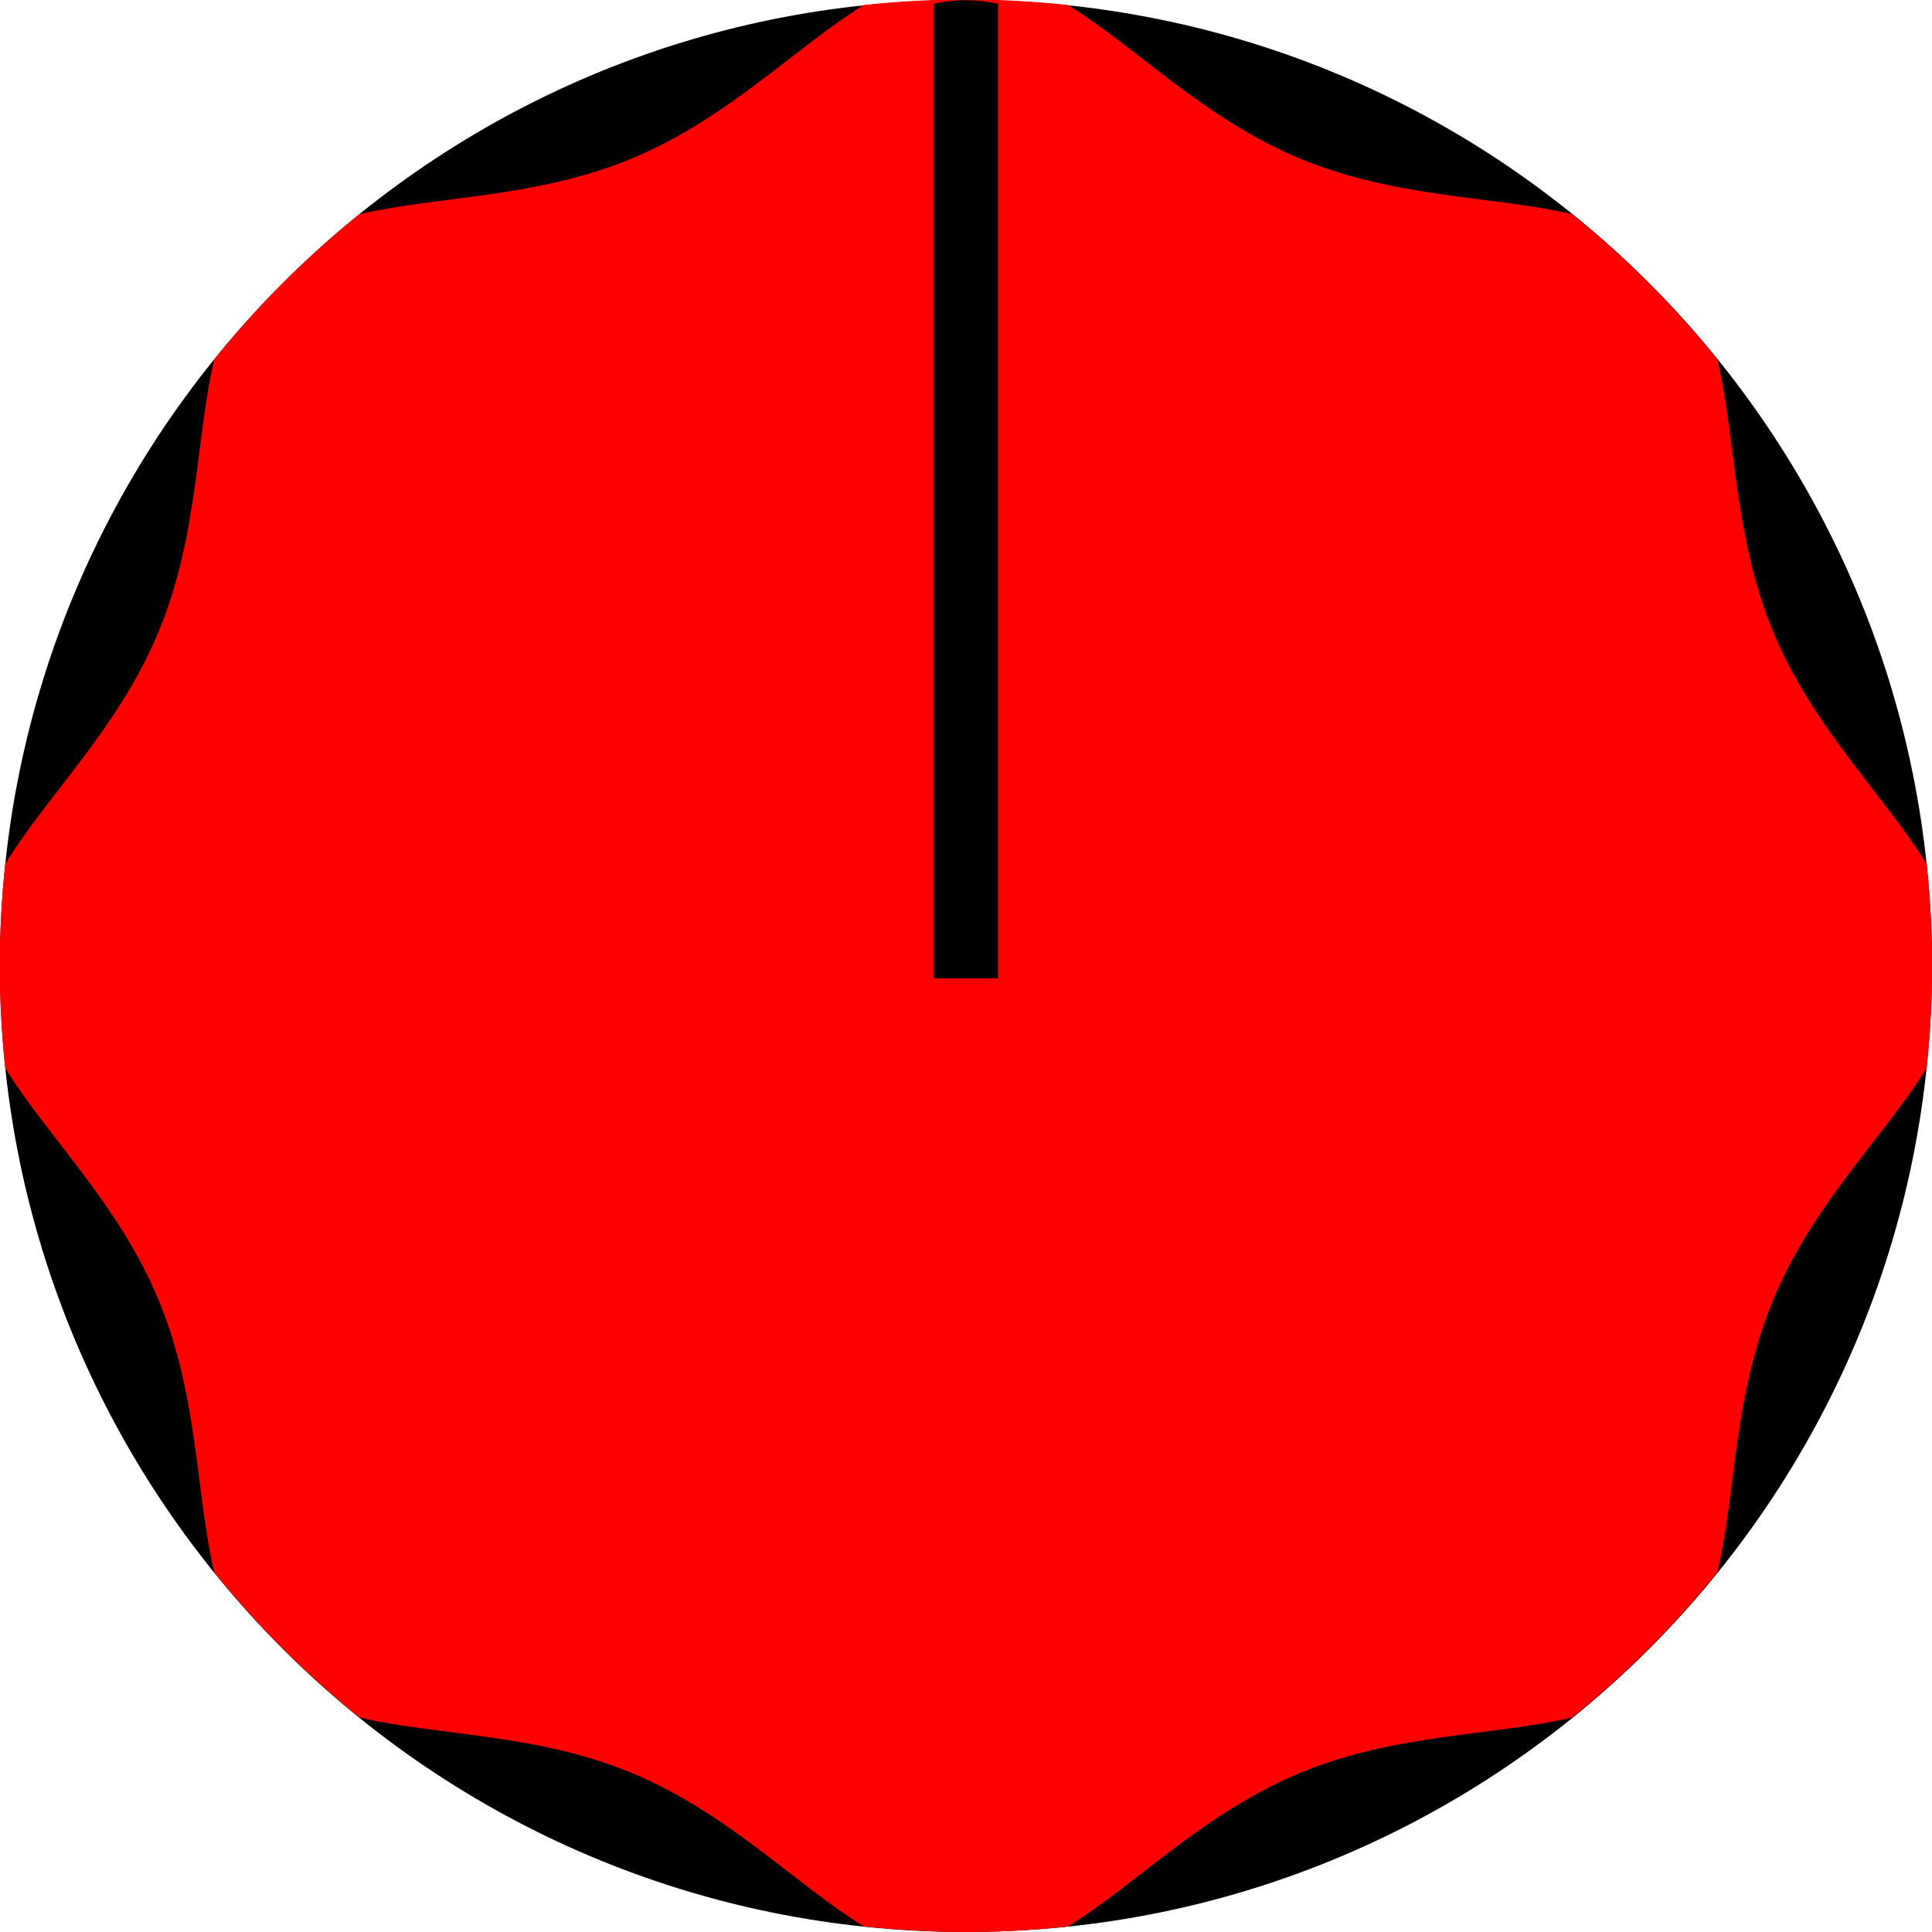
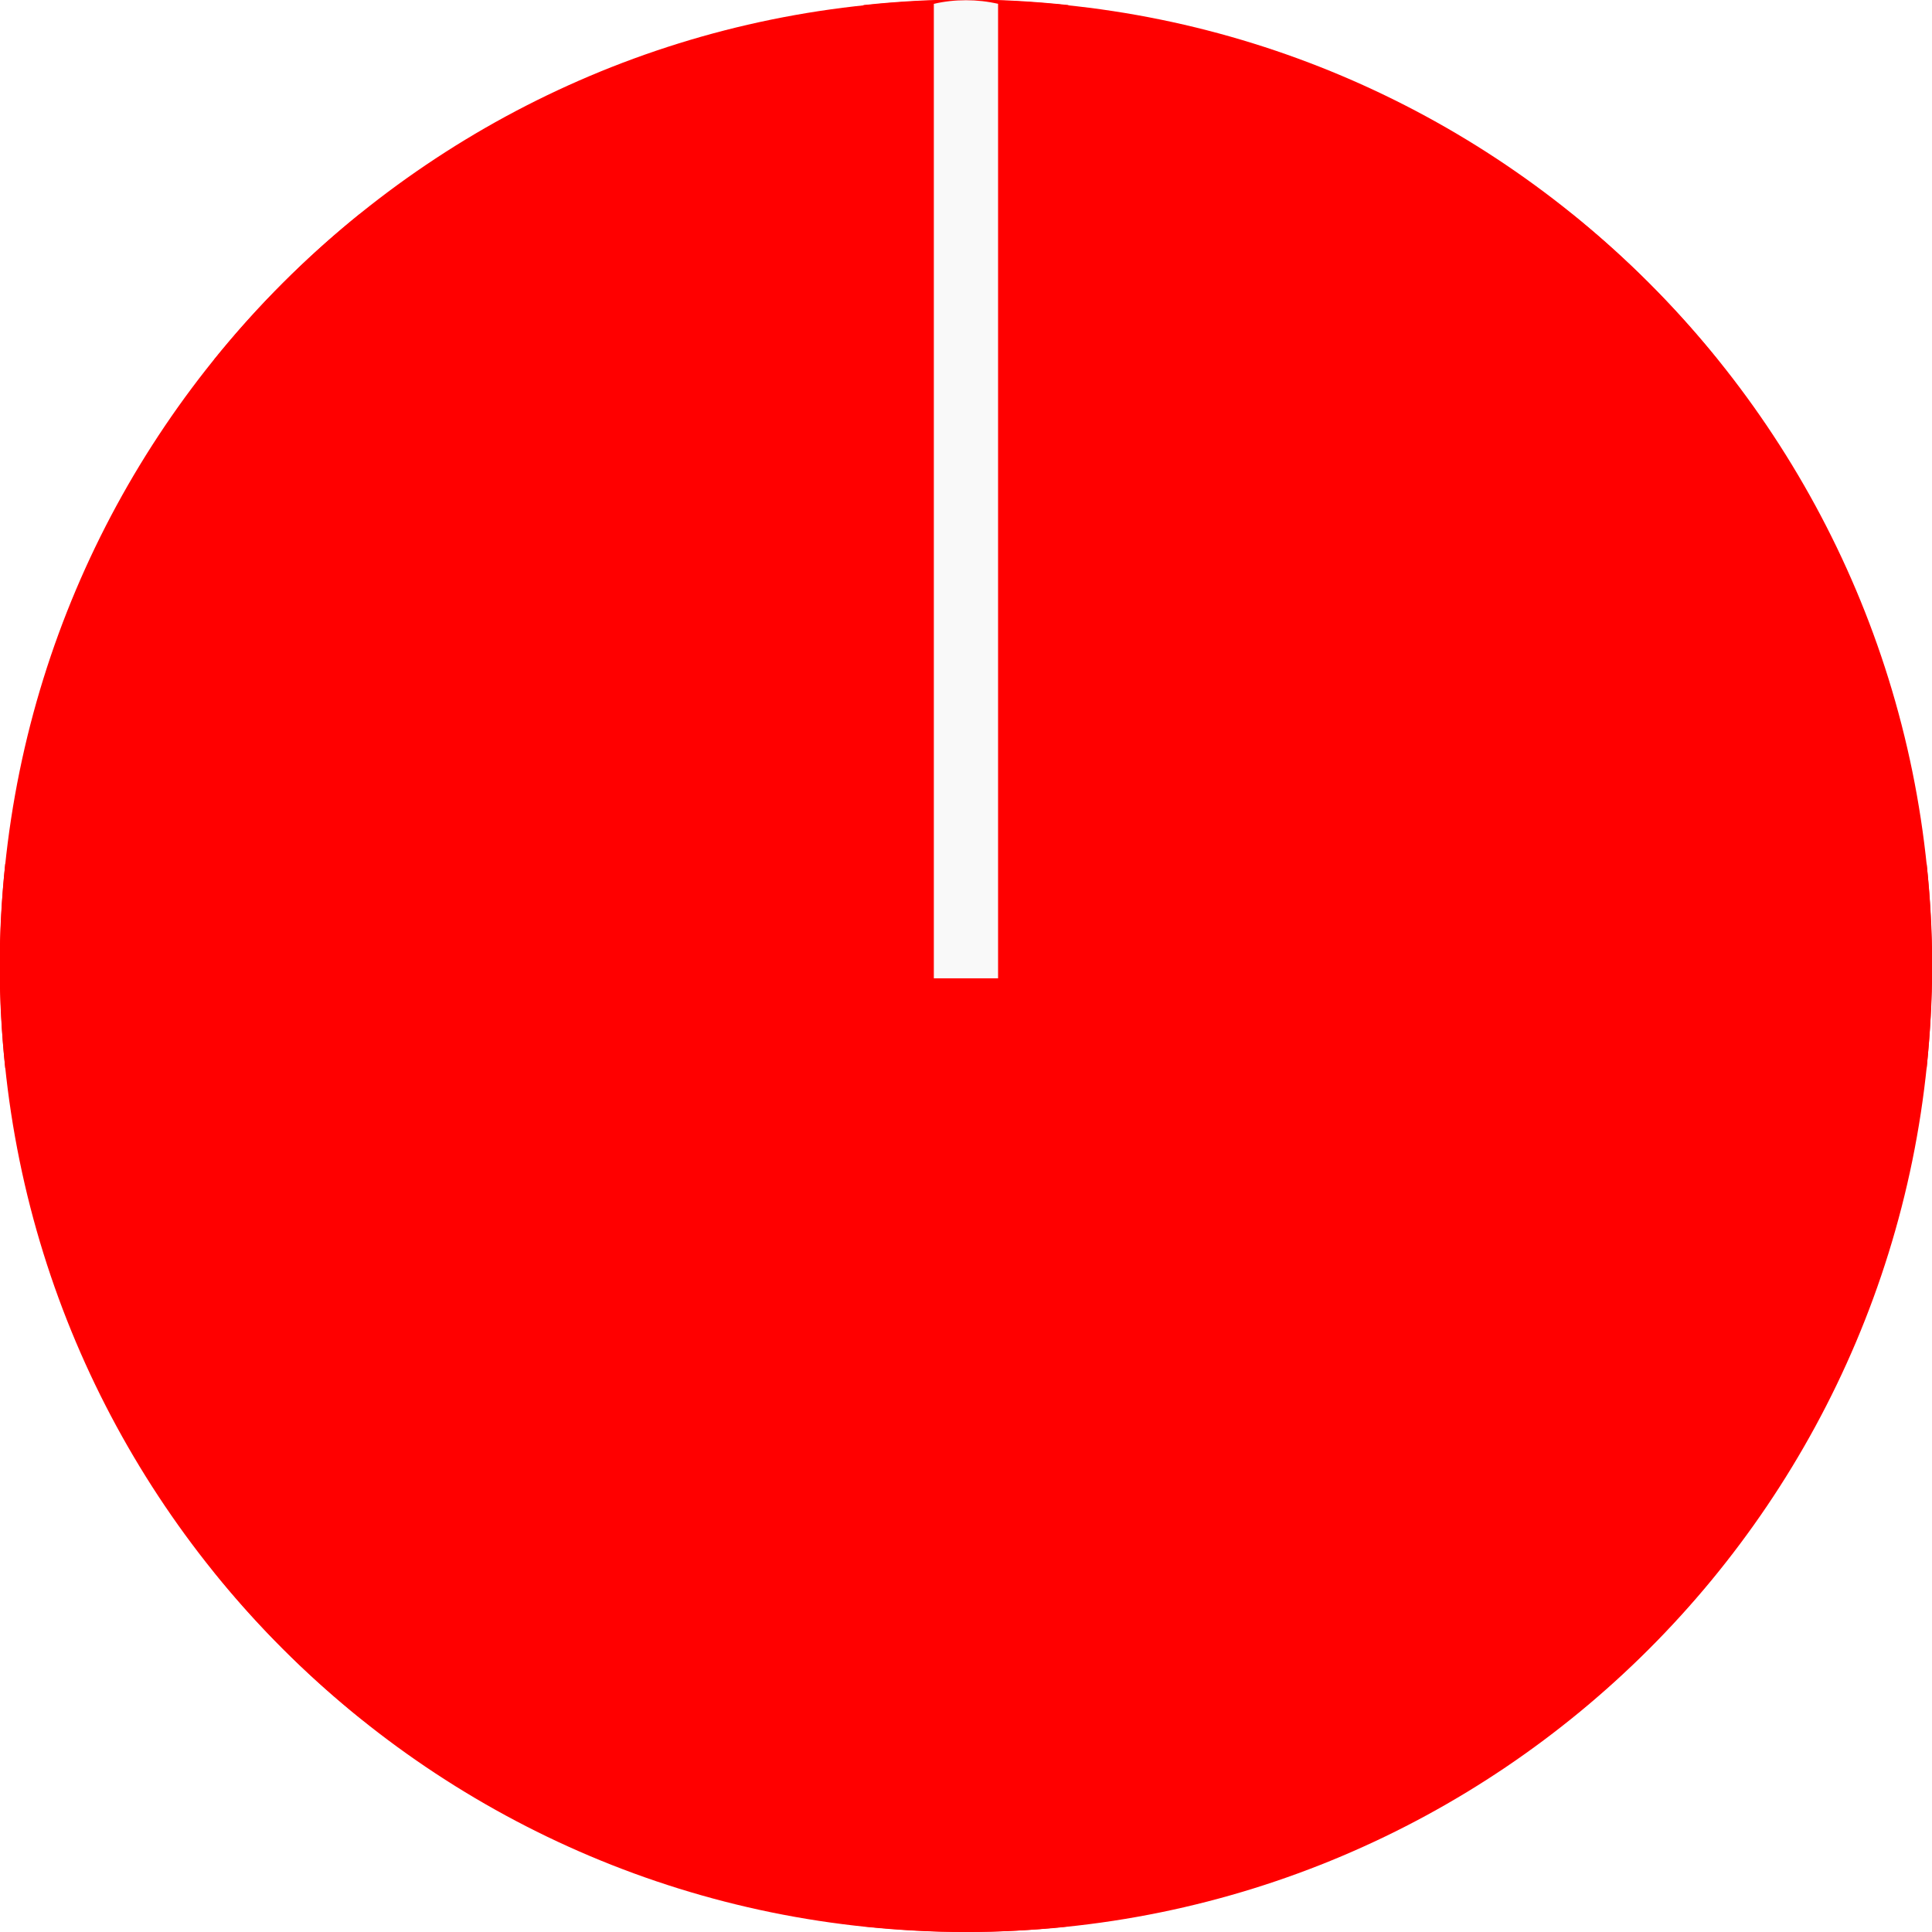
<svg xmlns="http://www.w3.org/2000/svg" width="8mm" height="8mm" viewBox="0 0 8 8" version="1.1" id="svg16908">
  <defs id="defs16902">
    <clipPath clipPathUnits="userSpaceOnUse" id="clipPath6367">
      <path d="M 0,3193 H 2089 V 0 H 0 Z" id="path6365" />
    </clipPath>
  </defs>
  <g id="layer1" transform="translate(-231.6142,-124.5761)" style="display:inline">
-     <path id="path6457" style="fill:#000000;fill-opacity:1;fill-rule:nonzero;stroke:none;stroke-width:0.296" d="m 239.614,128.576 c 0,2.209 -1.791,4 -4,4 -2.209,0 -4,-1.791 -4,-4 0,-2.209 1.791,-4 4,-4 2.209,0 4,1.791 4,4" />
+     <path id="path6457" style="display:inline;fill:#ff0000;fill-opacity:1;fill-rule:nonzero;stroke:none;stroke-width:0.296" d="m 239.614,128.576 c 0,2.209 -1.791,4 -4,4 -2.209,0 -4,-1.791 -4,-4 0,-2.209 1.791,-4 4,-4 2.209,0 4,1.791 4,4" />
    <path id="path6461" style="display:inline;fill:#ff0000;fill-opacity:1;fill-rule:evenodd;stroke:none;stroke-width:0.296" d="m 239.592,128.153 c -0.176,-0.284 -0.471,-0.564 -0.636,-0.962 -0.164,-0.396 -0.154,-0.802 -0.23,-1.126 -0.179,-0.222 -0.38,-0.423 -0.602,-0.602 -0.324,-0.076 -0.729,-0.065 -1.126,-0.23 -0.398,-0.165 -0.677,-0.46 -0.961,-0.636 -0.139,-0.015 -0.28,-0.023 -0.423,-0.023 -0.143,0 -0.284,0.008 -0.423,0.023 -0.284,0.176 -0.564,0.471 -0.962,0.636 -0.396,0.164 -0.802,0.154 -1.126,0.23 -0.222,0.179 -0.423,0.38 -0.602,0.602 -0.076,0.324 -0.065,0.73 -0.23,1.126 -0.164,0.398 -0.46,0.677 -0.635,0.962 -0.015,0.139 -0.023,0.28 -0.023,0.423 0,0.143 0.008,0.284 0.023,0.423 0.175,0.284 0.471,0.563 0.635,0.961 0.165,0.396 0.154,0.802 0.23,1.126 0.179,0.222 0.38,0.423 0.602,0.602 0.324,0.076 0.73,0.065 1.126,0.229 0.398,0.165 0.677,0.46 0.962,0.636 0.139,0.014 0.28,0.023 0.423,0.023 0.143,0 0.284,-0.008 0.423,-0.023 0.284,-0.176 0.563,-0.471 0.961,-0.636 0.397,-0.164 0.802,-0.153 1.126,-0.229 0.222,-0.179 0.423,-0.38 0.602,-0.602 0.076,-0.324 0.065,-0.729 0.23,-1.126 0.164,-0.398 0.46,-0.677 0.636,-0.961 0.014,-0.139 0.023,-0.28 0.023,-0.423 0,-0.143 -0.008,-0.284 -0.023,-0.423" />
-     <path id="path6465" style="display:inline;fill:#000000;fill-opacity:1;fill-rule:evenodd;stroke:none;stroke-width:0.296" d="m 235.747,124.592 c -0.043,-0.01 -0.087,-0.015 -0.133,-0.015 -0.046,0 -0.09,0.005 -0.133,0.015 v 4.035 h 0.266 z" />
+     <path id="path6465" style="display:inline;fill:#f9f9f9;fill-opacity:1;fill-rule:evenodd;stroke:none;stroke-width:0.296" d="m 235.747,124.592 c -0.043,-0.01 -0.087,-0.015 -0.133,-0.015 -0.046,0 -0.09,0.005 -0.133,0.015 v 4.035 h 0.266 z" />
  </g>
</svg>
